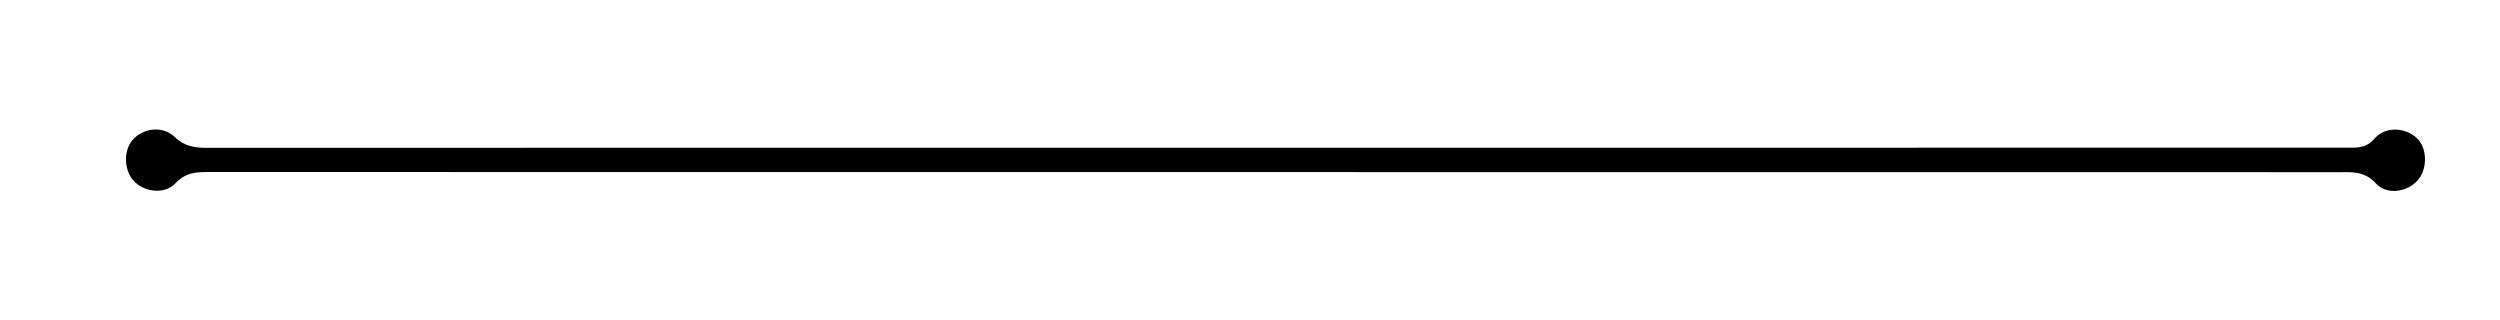
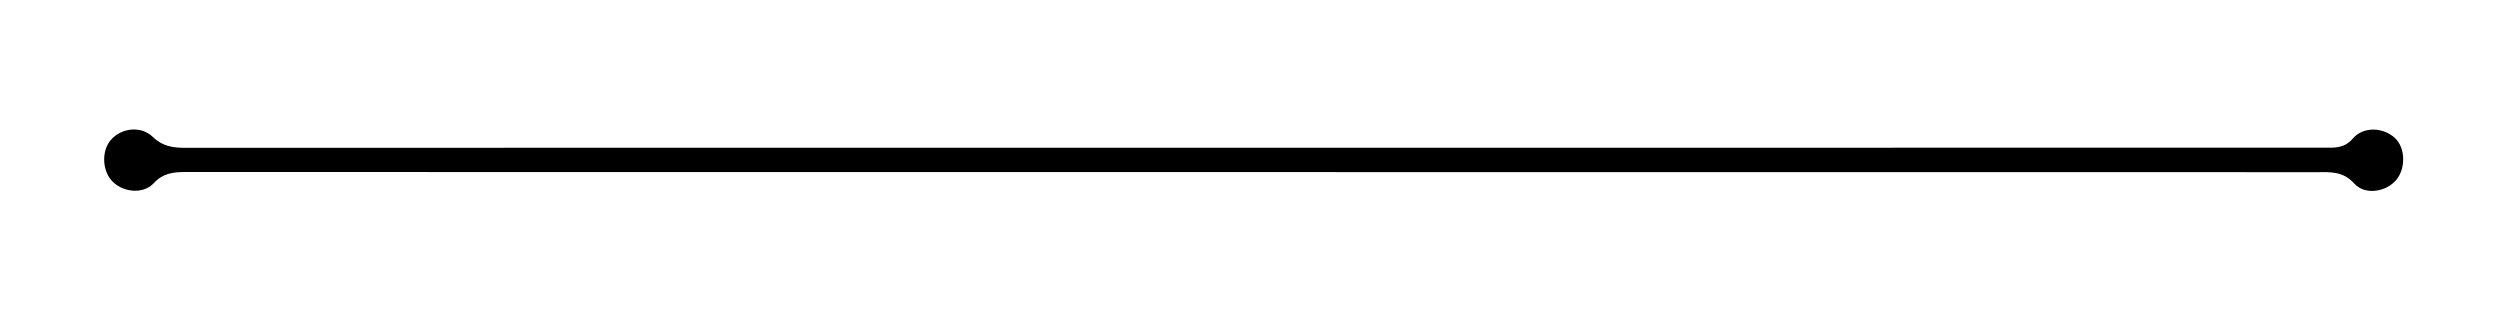
- <svg xmlns="http://www.w3.org/2000/svg" fill="currentColor" x="0px" y="0px" width="100%" viewBox="0 280 688 88">
+ <svg xmlns="http://www.w3.org/2000/svg" fill="currentColor" x="0px" y="0px" width="100%" viewBox="6 280 688 88">
  <path d=" M340,320.658   C442.129,320.655 543.759,320.655 645.388,320.64   C648.311,320.64 651.055,320.963 653.491,318.124   C656.437,314.69 661.966,315.027 665.144,318.032   C667.953,320.687 668.116,326.285 665.477,329.482   C662.748,332.787 656.898,333.843 653.887,330.507   C650.728,327.007 647.22,327.382 643.479,327.382   C448.051,327.369 252.623,327.373 57.195,327.339   C53.805,327.339 50.975,327.557 48.3,330.423   C45.26,333.679 39.449,332.852 36.653,329.612   C34.077,326.627 33.996,321.427 36.48,318.533   C39.325,315.217 44.762,314.499 48.069,317.691   C50.792,320.319 53.688,320.685 57.104,320.683   C151.236,320.645 245.368,320.656 340,320.658  z" />
</svg>
